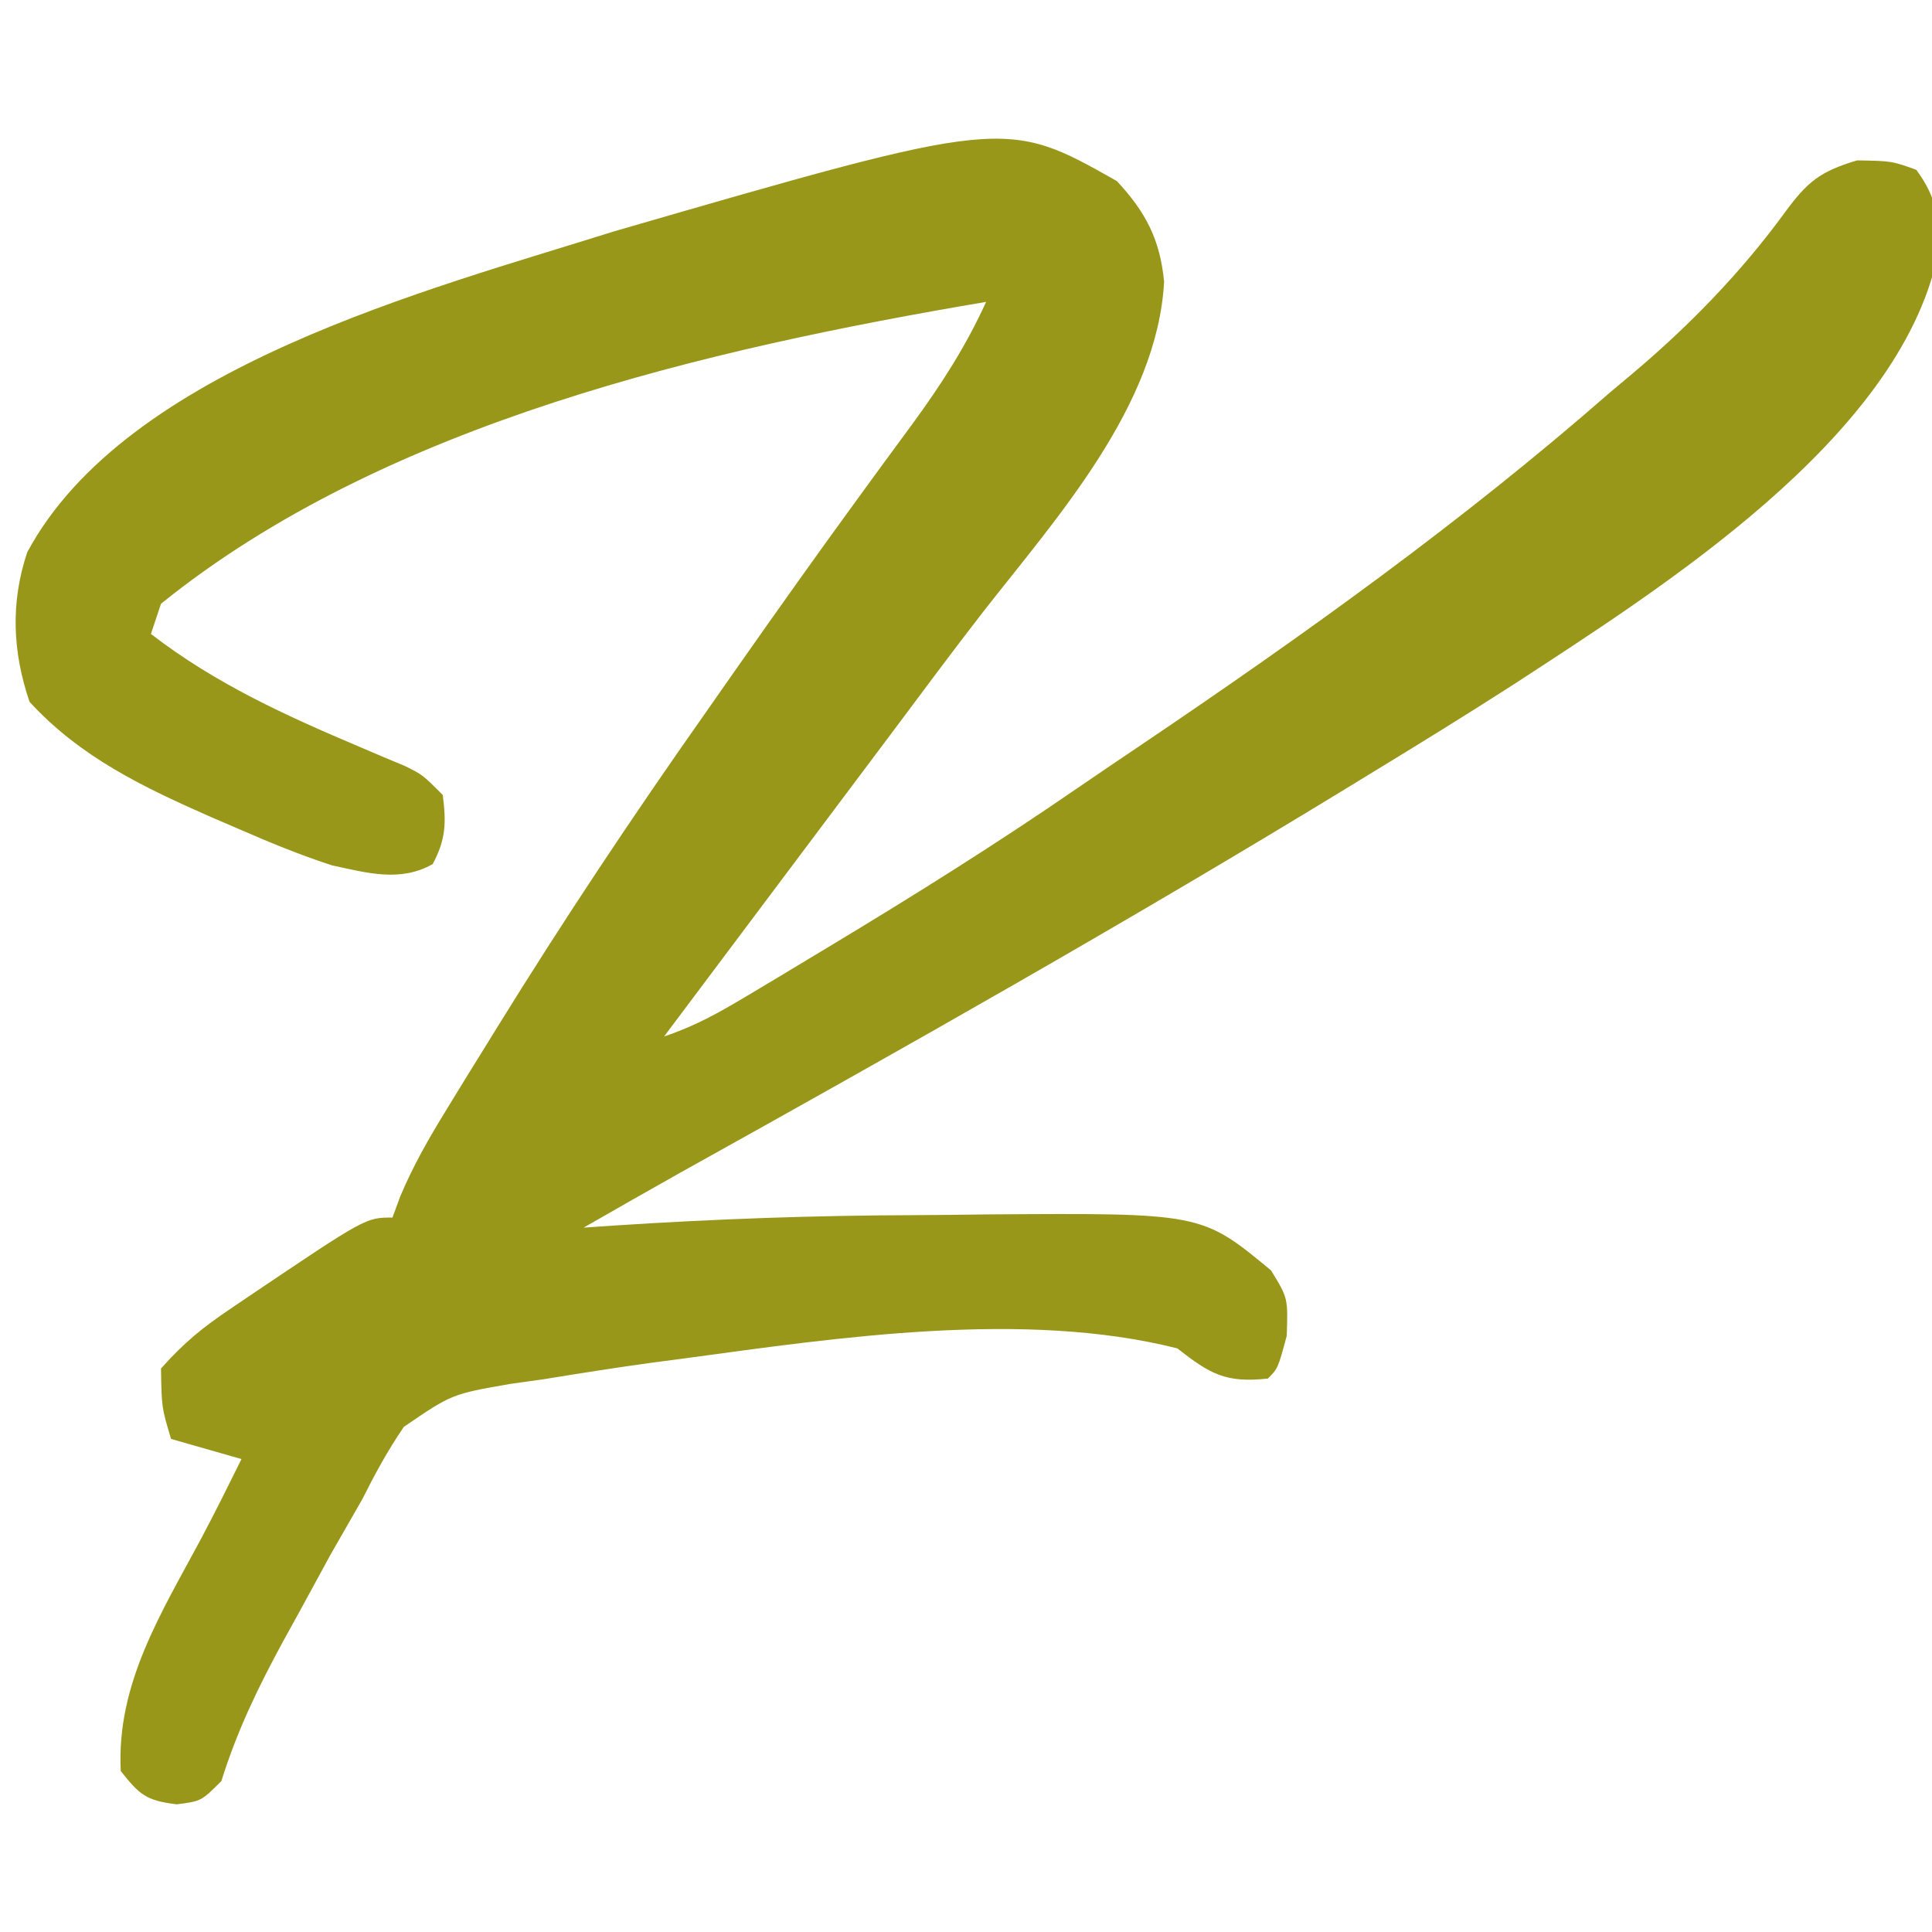
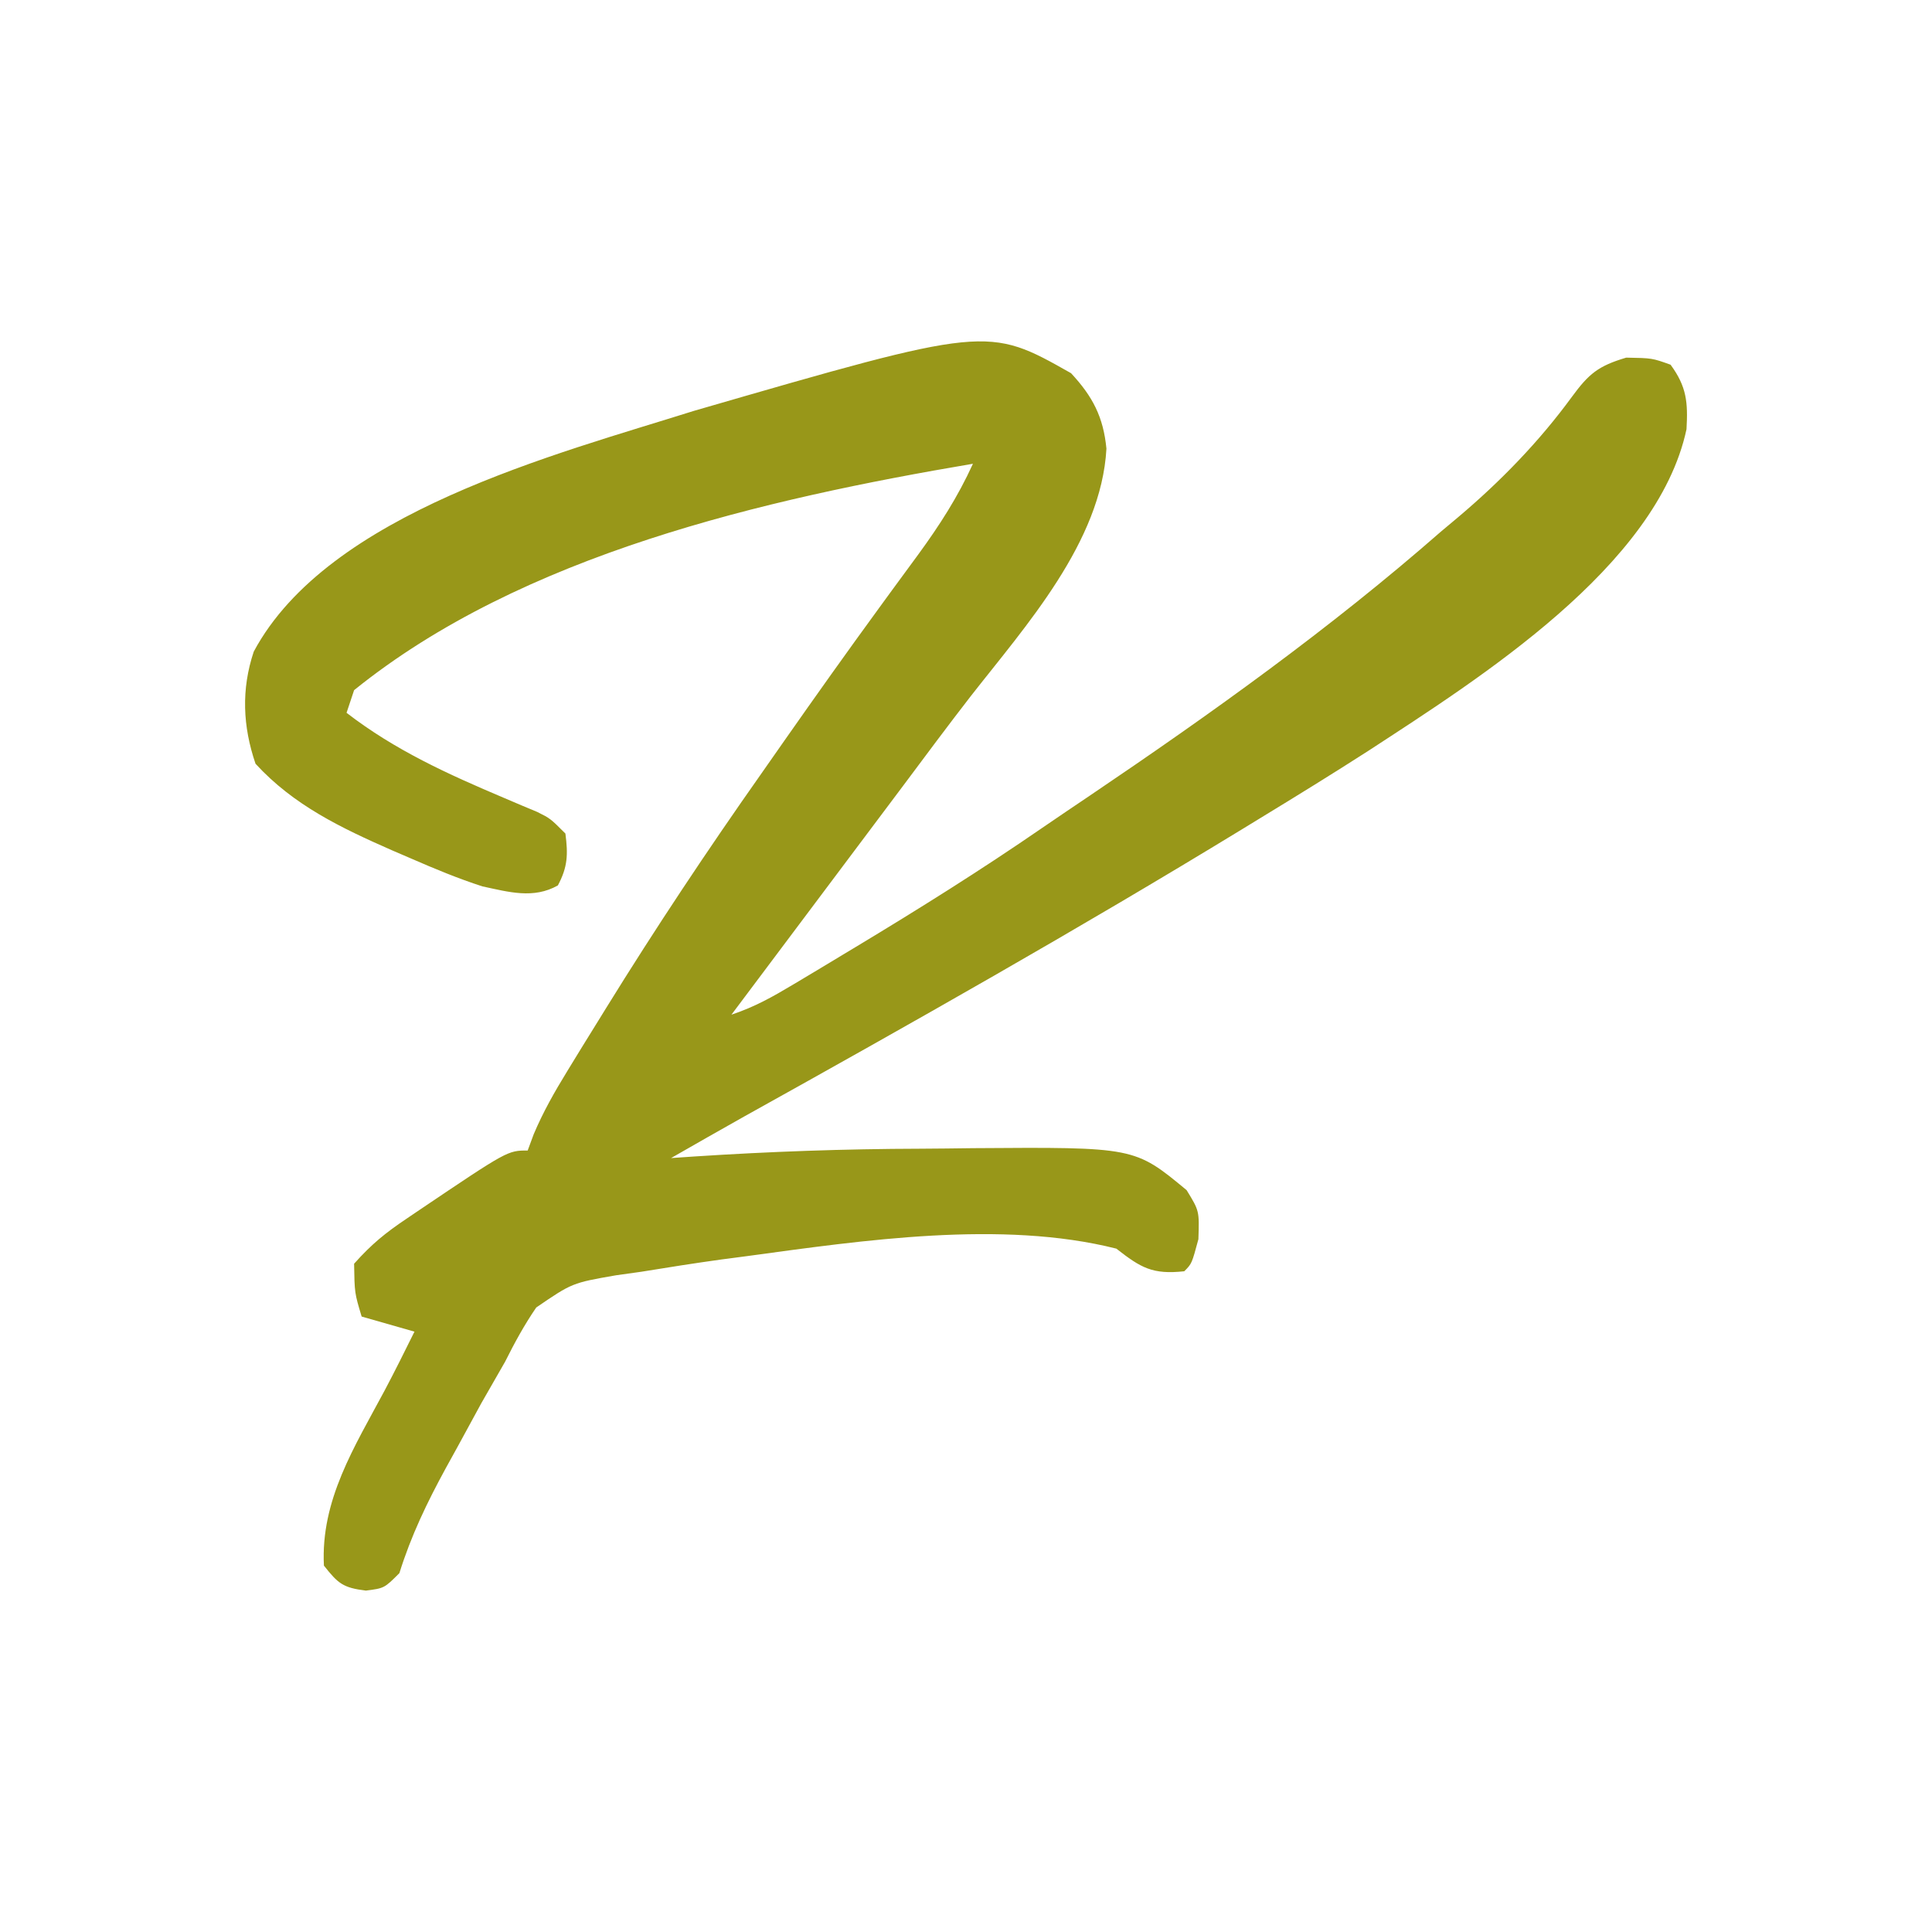
- <svg xmlns="http://www.w3.org/2000/svg" version="1.1" width="192" height="192">
-   <path d="M0 0 C2.886 3.108 4.283 5.817 4.688 10 C4.005 22.389 -5.996 33.462 -13.291 42.796 C-16.35 46.741 -19.325 50.75 -22.312 54.75 C-23.57 56.427 -24.828 58.104 -26.086 59.781 C-26.721 60.628 -27.356 61.475 -28.011 62.348 C-33.674 69.898 -39.337 77.449 -45 85 C-41.914 83.971 -39.555 82.64 -36.766 80.973 C-35.204 80.039 -35.204 80.039 -33.61 79.087 C-32.501 78.419 -31.392 77.751 -30.25 77.062 C-29.683 76.722 -29.117 76.381 -28.533 76.03 C-20.17 70.993 -11.926 65.831 -3.886 60.294 C-1.778 58.848 0.341 57.42 2.461 55.992 C18.593 45.096 34.343 33.83 49 21 C49.755 20.367 50.511 19.734 51.289 19.082 C56.898 14.35 62.03 9.065 66.367 3.129 C68.616 0.064 69.856 -0.957 73.562 -2.062 C77 -2 77 -2 79.438 -1.125 C81.575 1.782 81.752 3.857 81.551 7.426 C77.65 25.659 54.006 40.488 39.465 49.992 C34.686 53.065 29.852 56.044 25 59 C23.825 59.719 23.825 59.719 22.626 60.452 C0.959 73.672 -21.144 86.163 -43.323 98.499 C-46.56 100.314 -49.78 102.156 -53 104 C-51.478 103.896 -51.478 103.896 -49.925 103.79 C-39.946 103.138 -29.996 102.785 -19.996 102.76 C-17.671 102.75 -15.346 102.719 -13.021 102.688 C8.415 102.536 8.415 102.536 15.312 108.25 C17 111 17 111 16.875 114.75 C16 118 16 118 15 119 C10.784 119.456 9.252 118.541 6 116 C-9.196 112.164 -27.638 114.912 -43 117 C-44.658 117.218 -44.658 117.218 -46.349 117.44 C-49.888 117.93 -53.411 118.486 -56.938 119.062 C-58.046 119.217 -59.154 119.372 -60.296 119.532 C-66.104 120.546 -66.104 120.546 -70.863 123.798 C-72.46 126.125 -73.735 128.478 -75 131 C-76.044 132.828 -77.091 134.655 -78.141 136.48 C-79.181 138.38 -80.218 140.283 -81.25 142.188 C-81.779 143.146 -82.307 144.104 -82.852 145.092 C-85.347 149.674 -87.439 154.006 -89 159 C-91 161 -91 161 -93.438 161.312 C-96.482 160.941 -97.134 160.362 -99 158 C-99.442 149.314 -94.96 142.29 -90.981 134.85 C-89.606 132.257 -88.301 129.631 -87 127 C-89.31 126.34 -91.62 125.68 -94 125 C-94.938 121.875 -94.938 121.875 -95 118 C-92.685 115.403 -90.852 113.913 -88 112 C-87.446 111.625 -86.893 111.25 -86.322 110.863 C-74.651 103 -74.651 103 -72 103 C-71.737 102.289 -71.474 101.577 -71.202 100.844 C-69.943 97.866 -68.45 95.249 -66.762 92.492 C-65.789 90.903 -65.789 90.903 -64.796 89.281 C-64.094 88.145 -63.391 87.01 -62.688 85.875 C-62.331 85.297 -61.974 84.719 -61.606 84.123 C-55.056 73.523 -48.174 63.188 -41 53 C-39.995 51.563 -38.989 50.125 -37.984 48.688 C-33.86 42.805 -29.702 36.95 -25.465 31.148 C-24.582 29.937 -24.582 29.937 -23.682 28.701 C-22.55 27.152 -21.415 25.605 -20.275 24.062 C-17.438 20.178 -15.003 16.401 -13 12 C-40.568 16.67 -72.717 24.007 -95 42 C-95.33 42.99 -95.66 43.98 -96 45 C-89.569 49.964 -82.553 53.137 -75.122 56.283 C-74.361 56.607 -73.6 56.932 -72.816 57.266 C-72.13 57.552 -71.444 57.839 -70.737 58.134 C-69 59 -69 59 -67 61 C-66.646 63.764 -66.681 65.402 -68 67.875 C-71.243 69.699 -74.507 68.744 -78 68 C-81.231 66.955 -84.326 65.668 -87.438 64.312 C-88.69 63.773 -88.69 63.773 -89.969 63.223 C-96.722 60.252 -103.015 57.256 -108.062 51.75 C-109.755 46.784 -109.969 41.907 -108.297 36.891 C-98.428 18.478 -68.215 10.747 -50 5 C-11.084 -6.274 -11.084 -6.274 0 0 Z " fill="#989719" transform="translate(111,18)" />
+ <svg xmlns="http://www.w3.org/2000/svg" version="1.2" baseProfile="tiny-ps" viewBox="0 0 256 256" width="256" height="256">
+   <path d="M0 0 C2.886 3.108 4.283 5.817 4.688 10 C4.005 22.389 -5.996 33.462 -13.291 42.796 C-16.35 46.741 -19.325 50.75 -22.312 54.75 C-23.57 56.427 -24.828 58.104 -26.086 59.781 C-26.721 60.628 -27.356 61.475 -28.011 62.348 C-33.674 69.898 -39.337 77.449 -45 85 C-41.914 83.971 -39.555 82.64 -36.766 80.973 C-35.204 80.039 -35.204 80.039 -33.61 79.087 C-32.501 78.419 -31.392 77.751 -30.25 77.062 C-29.683 76.722 -29.117 76.381 -28.533 76.03 C-20.17 70.993 -11.926 65.831 -3.886 60.294 C-1.778 58.848 0.341 57.42 2.461 55.992 C18.593 45.096 34.343 33.83 49 21 C49.755 20.367 50.511 19.734 51.289 19.082 C56.898 14.35 62.03 9.065 66.367 3.129 C68.616 0.064 69.856 -0.957 73.562 -2.062 C77 -2 77 -2 79.438 -1.125 C81.575 1.782 81.752 3.857 81.551 7.426 C77.65 25.659 54.006 40.488 39.465 49.992 C34.686 53.065 29.852 56.044 25 59 C23.825 59.719 23.825 59.719 22.626 60.452 C0.959 73.672 -21.144 86.163 -43.323 98.499 C-46.56 100.314 -49.78 102.156 -53 104 C-51.478 103.896 -51.478 103.896 -49.925 103.79 C-39.946 103.138 -29.996 102.785 -19.996 102.76 C-17.671 102.75 -15.346 102.719 -13.021 102.688 C8.415 102.536 8.415 102.536 15.312 108.25 C17 111 17 111 16.875 114.75 C16 118 16 118 15 119 C10.784 119.456 9.252 118.541 6 116 C-9.196 112.164 -27.638 114.912 -43 117 C-44.658 117.218 -44.658 117.218 -46.349 117.44 C-49.888 117.93 -53.411 118.486 -56.938 119.062 C-58.046 119.217 -59.154 119.372 -60.296 119.532 C-66.104 120.546 -66.104 120.546 -70.863 123.798 C-72.46 126.125 -73.735 128.478 -75 131 C-76.044 132.828 -77.091 134.655 -78.141 136.48 C-79.181 138.38 -80.218 140.283 -81.25 142.188 C-81.779 143.146 -82.307 144.104 -82.852 145.092 C-85.347 149.674 -87.439 154.006 -89 159 C-91 161 -91 161 -93.438 161.312 C-96.482 160.941 -97.134 160.362 -99 158 C-99.442 149.314 -94.96 142.29 -90.981 134.85 C-89.606 132.257 -88.301 129.631 -87 127 C-89.31 126.34 -91.62 125.68 -94 125 C-94.938 121.875 -94.938 121.875 -95 118 C-92.685 115.403 -90.852 113.913 -88 112 C-87.446 111.625 -86.893 111.25 -86.322 110.863 C-74.651 103 -74.651 103 -72 103 C-71.737 102.289 -71.474 101.577 -71.202 100.844 C-69.943 97.866 -68.45 95.249 -66.762 92.492 C-65.789 90.903 -65.789 90.903 -64.796 89.281 C-64.094 88.145 -63.391 87.01 -62.688 85.875 C-62.331 85.297 -61.974 84.719 -61.606 84.123 C-55.056 73.523 -48.174 63.188 -41 53 C-39.995 51.563 -38.989 50.125 -37.984 48.688 C-33.86 42.805 -29.702 36.95 -25.465 31.148 C-24.582 29.937 -24.582 29.937 -23.682 28.701 C-22.55 27.152 -21.415 25.605 -20.275 24.062 C-17.438 20.178 -15.003 16.401 -13 12 C-40.568 16.67 -72.717 24.007 -95 42 C-95.33 42.99 -95.66 43.98 -96 45 C-89.569 49.964 -82.553 53.137 -75.122 56.283 C-74.361 56.607 -73.6 56.932 -72.816 57.266 C-72.13 57.552 -71.444 57.839 -70.737 58.134 C-69 59 -69 59 -67 61 C-66.646 63.764 -66.681 65.402 -68 67.875 C-71.243 69.699 -74.507 68.744 -78 68 C-81.231 66.955 -84.326 65.668 -87.438 64.312 C-88.69 63.773 -88.69 63.773 -89.969 63.223 C-96.722 60.252 -103.015 57.256 -108.062 51.75 C-109.755 46.784 -109.969 41.907 -108.297 36.891 C-98.428 18.478 -68.215 10.747 -50 5 C-11.084 -6.274 -11.084 -6.274 0 0 Z " fill="#989719" transform="translate(141.92,49.45)" />
</svg>
